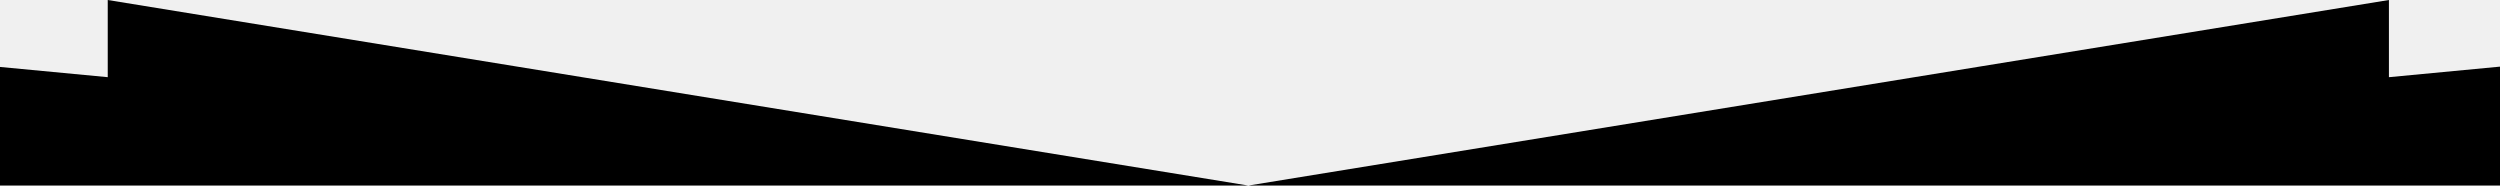
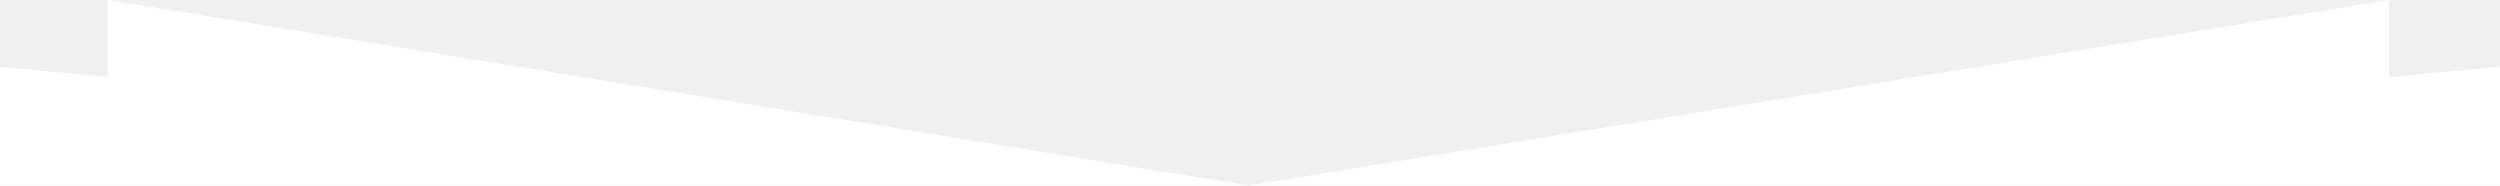
<svg xmlns="http://www.w3.org/2000/svg" version="1.1" id="Layer_1" x="0px" y="0px" width="768px" height="57px" viewBox="216.469 0 768 57" enable-background="new 216.469 0 768 57" xml:space="preserve">
  <g>
-     <polygon fill="black" points="249.566,23.71 216.469,20.565 216.469,57 599.955,57 249.566,0" />
-     <polygon fill="black" points="950.346,23.71 950.346,0 599.955,57 984.469,57 984.469,20.468" />
+     <polygon fill="#ffffff" points="249.566,23.71 216.469,20.565 216.469,57 599.955,57 249.566,0" />
+     <polygon fill="#ffffff" points="950.346,23.71 950.346,0 599.955,57 984.469,57 984.469,20.468" />
  </g>
</svg>
